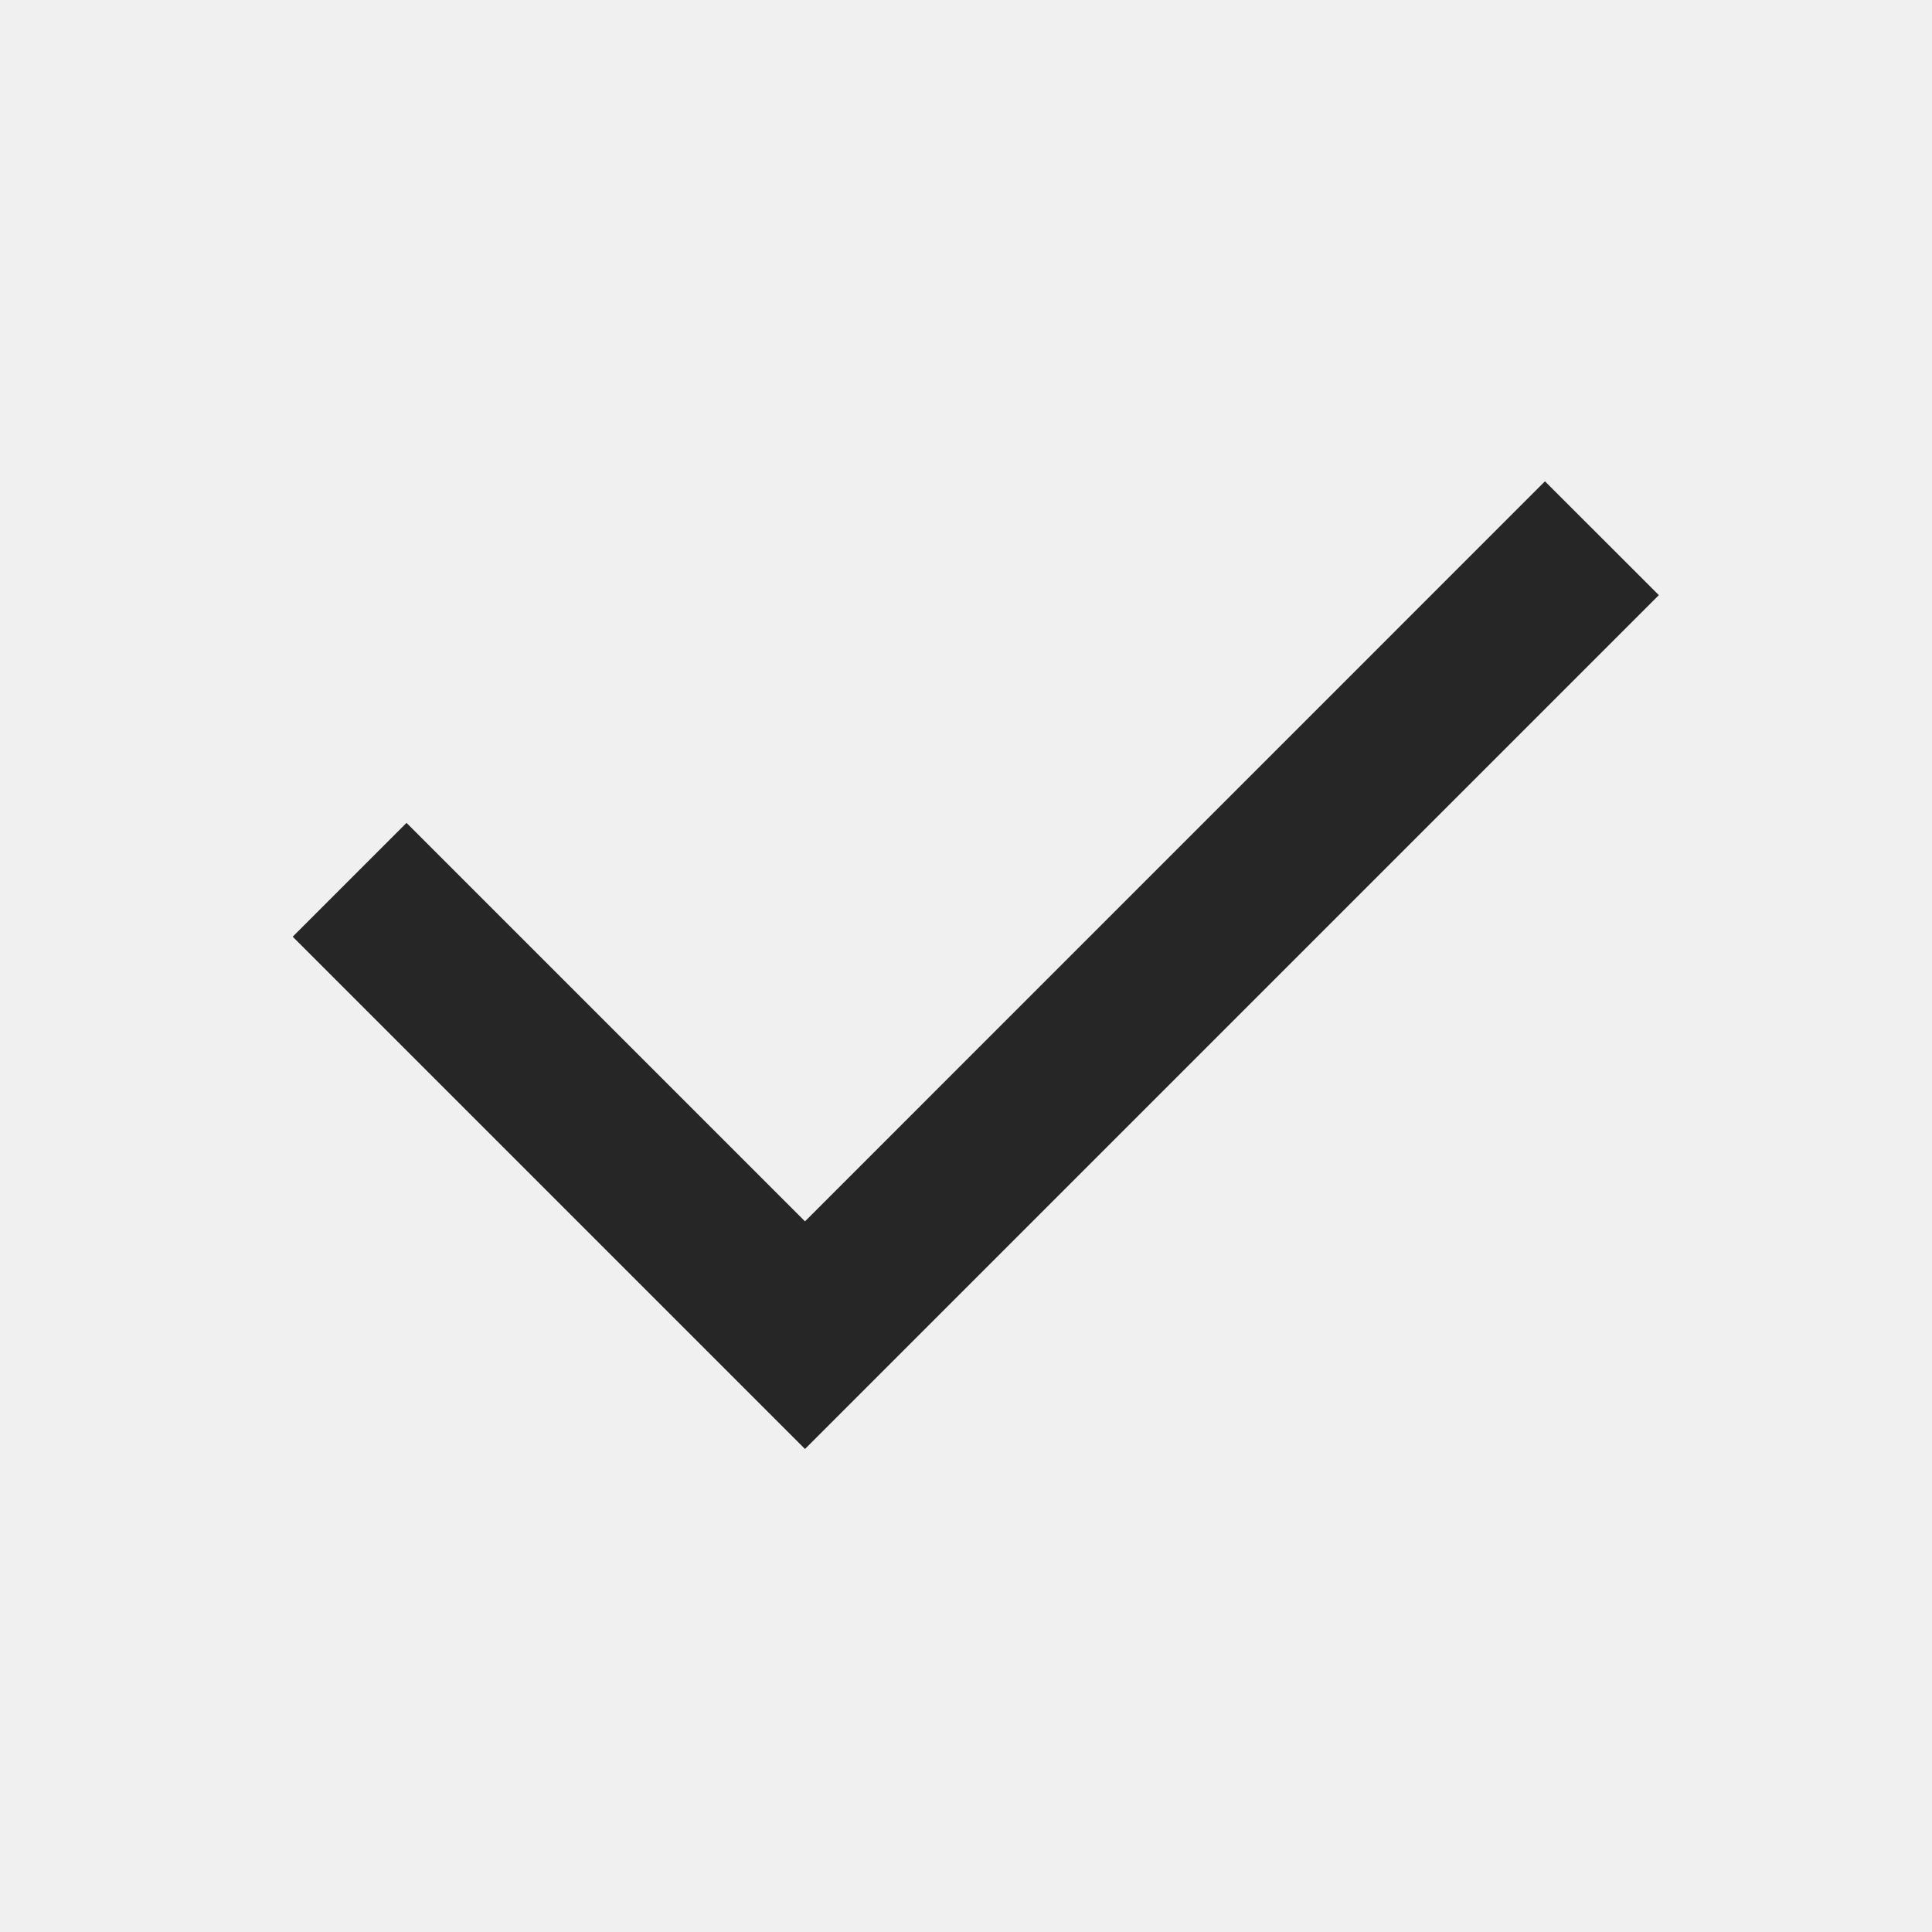
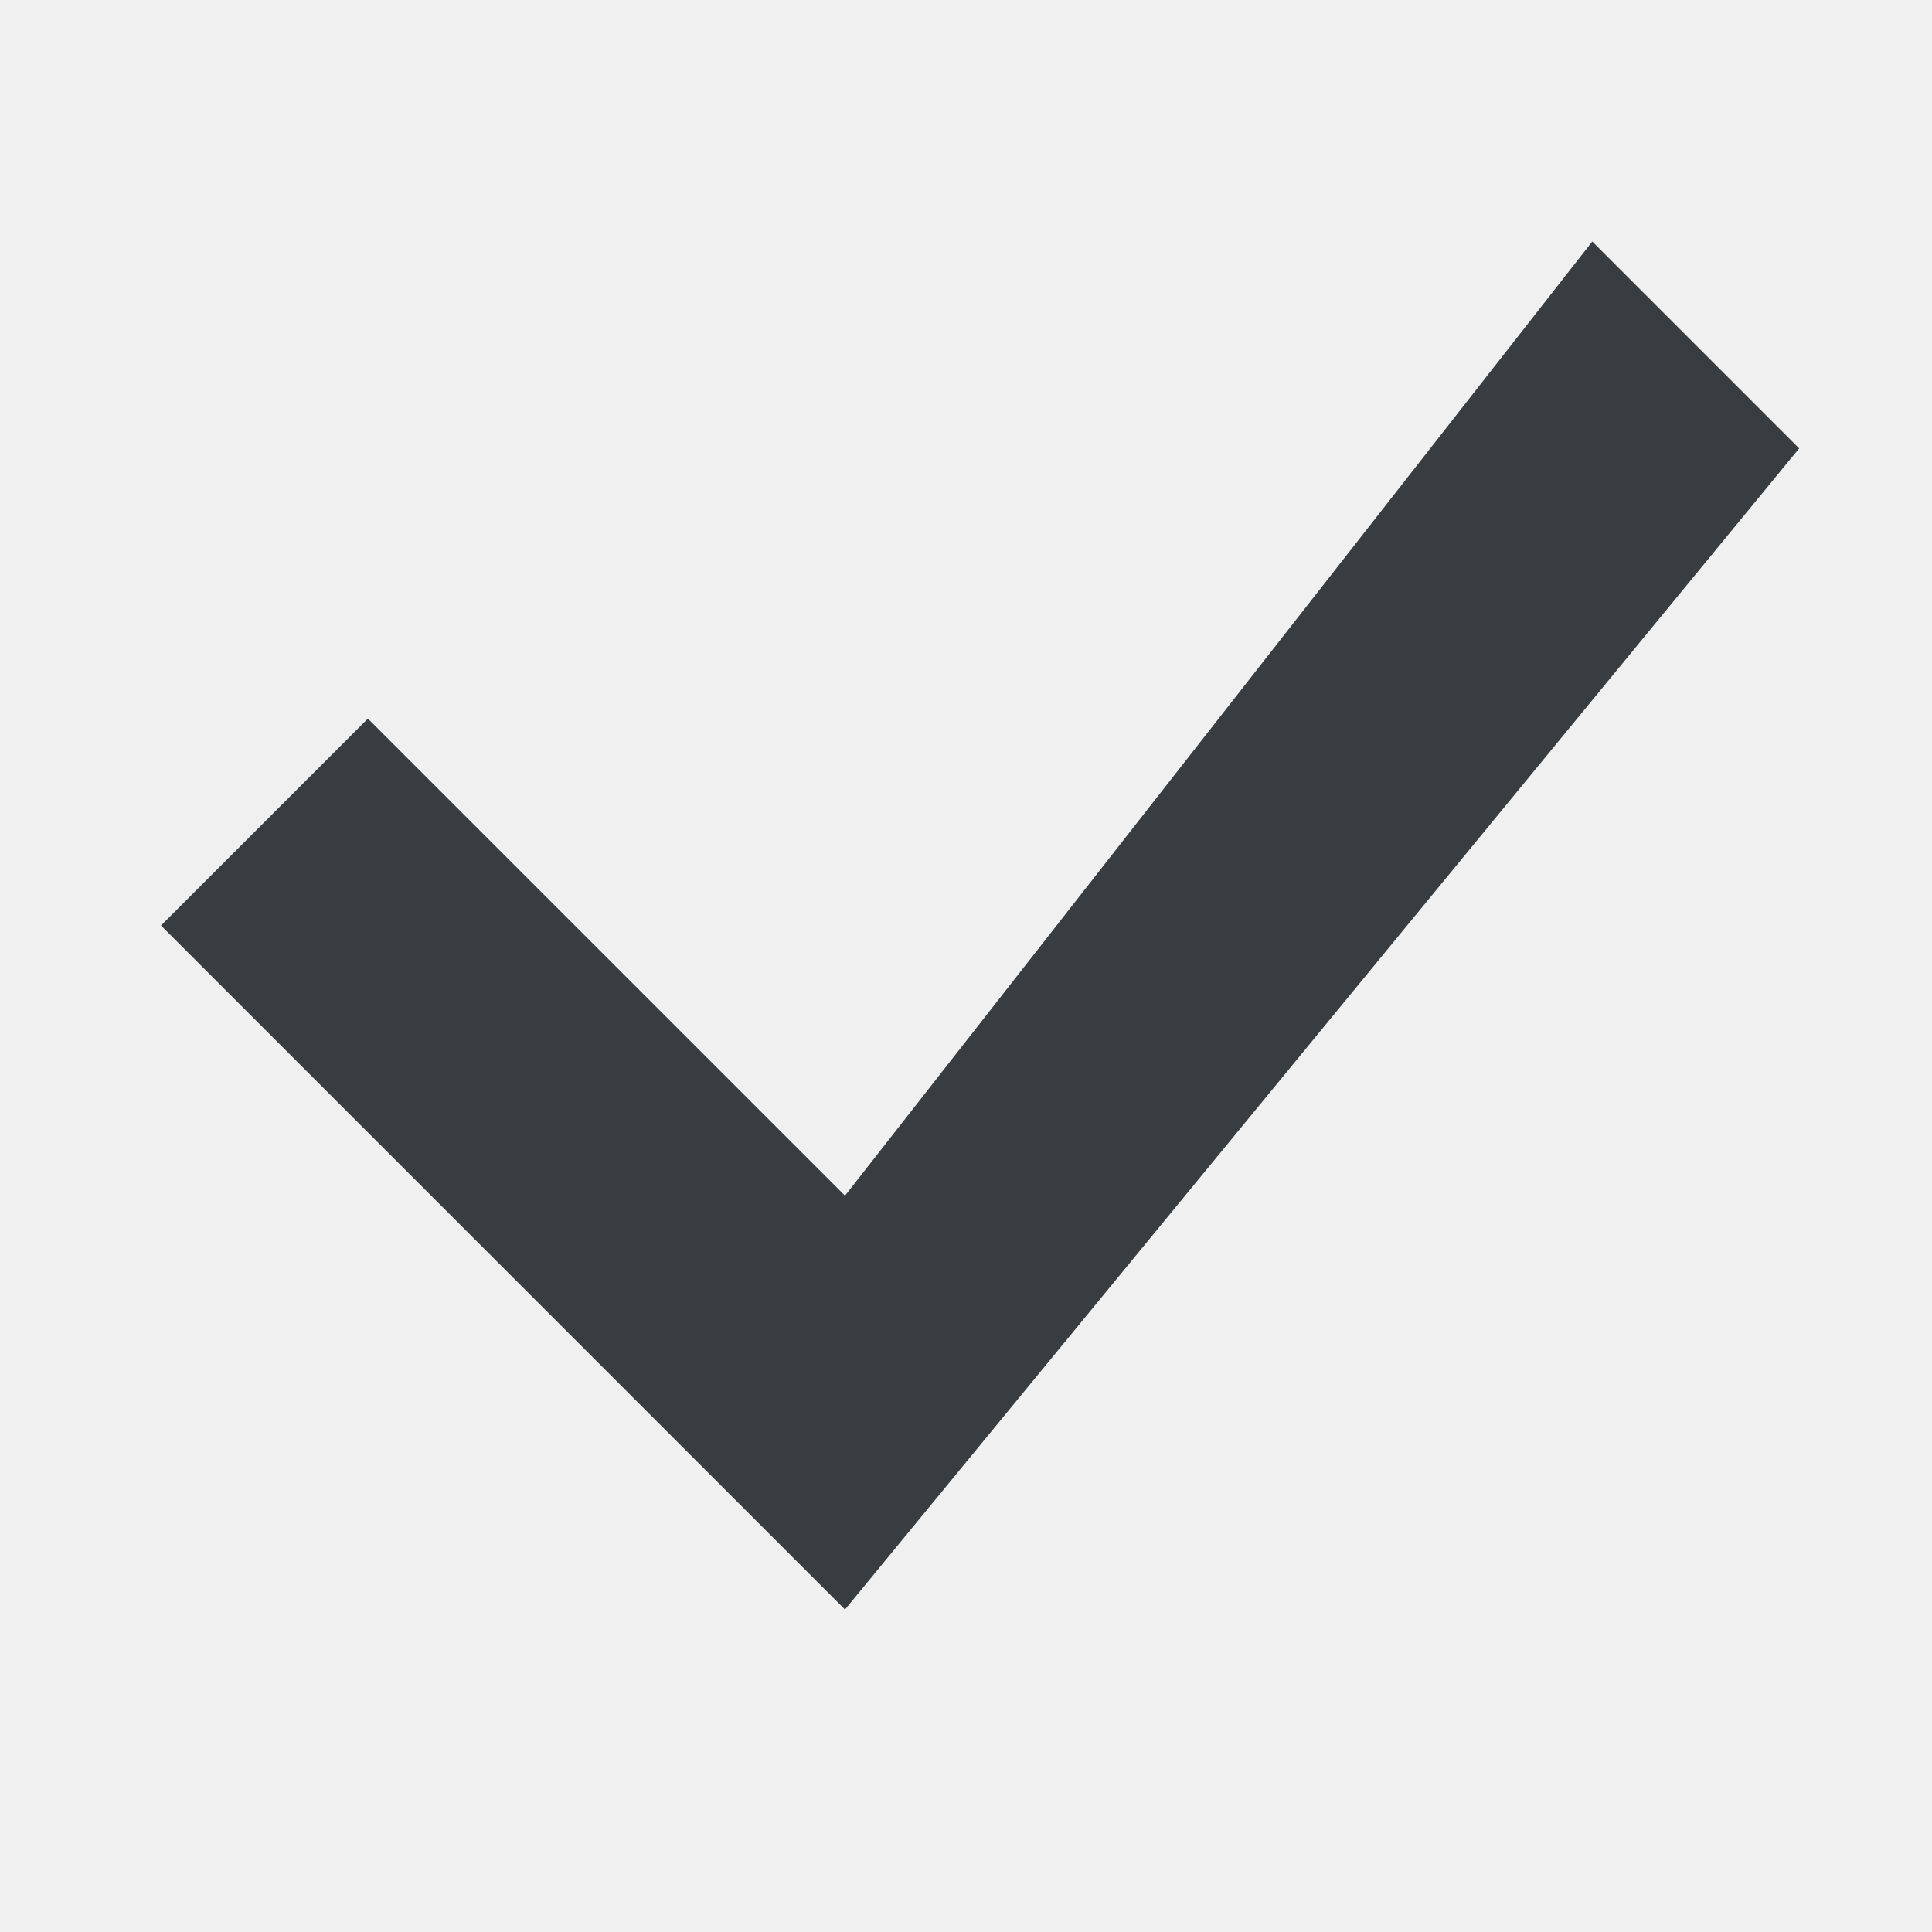
<svg xmlns="http://www.w3.org/2000/svg" width="24" height="24" viewBox="0 0 24 24" fill="none">
-   <g clip-path="url(#clip0_862_18575)">
-     <path d="M10 15.172L19.192 5.979L20.607 7.393L10 18L3.636 11.636L5.05 10.222L10 15.172Z" fill="#262626" />
-   </g>
-   <defs>
-     <clipPath id="clip0_862_18575">
-       <rect width="24" height="24" fill="white" />
-     </clipPath>
-   </defs>
+   <path d="M4.57 8.927L10.497 14.853L19.78 3L22.35 5.57L10.497 19.994L2 11.497L4.57 8.927V8.927Z" fill="#373D40" />
</svg>
